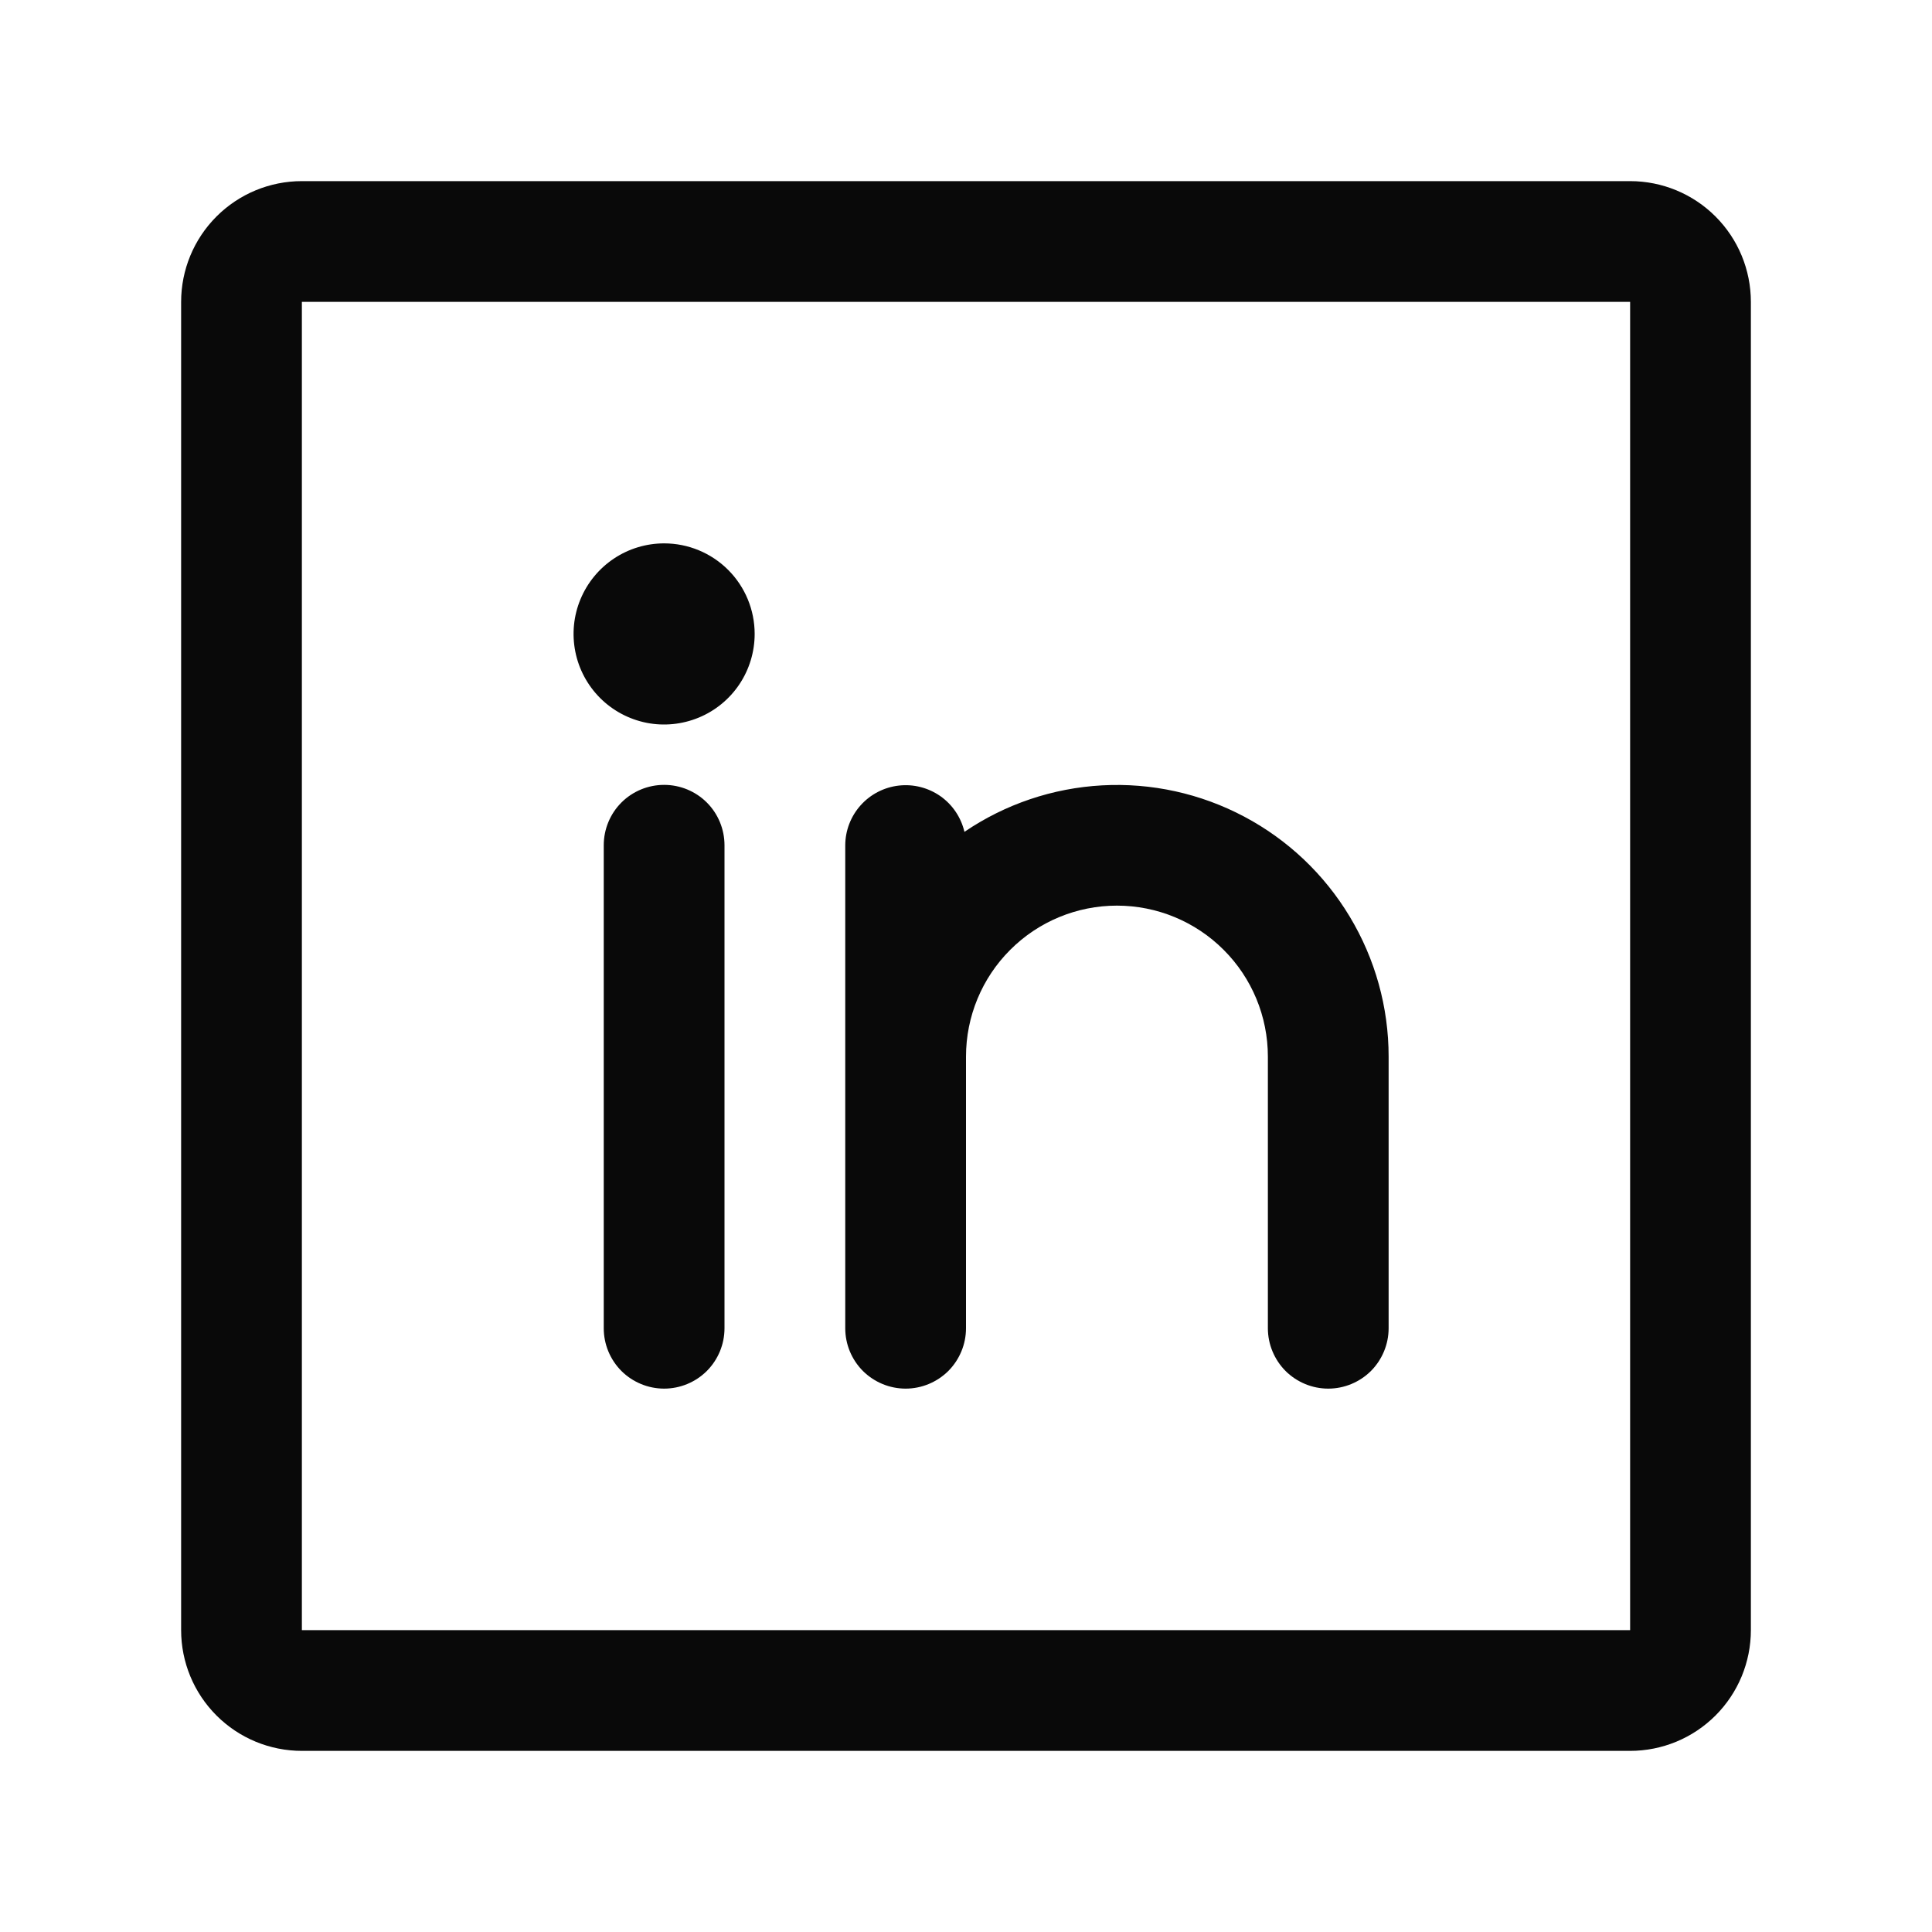
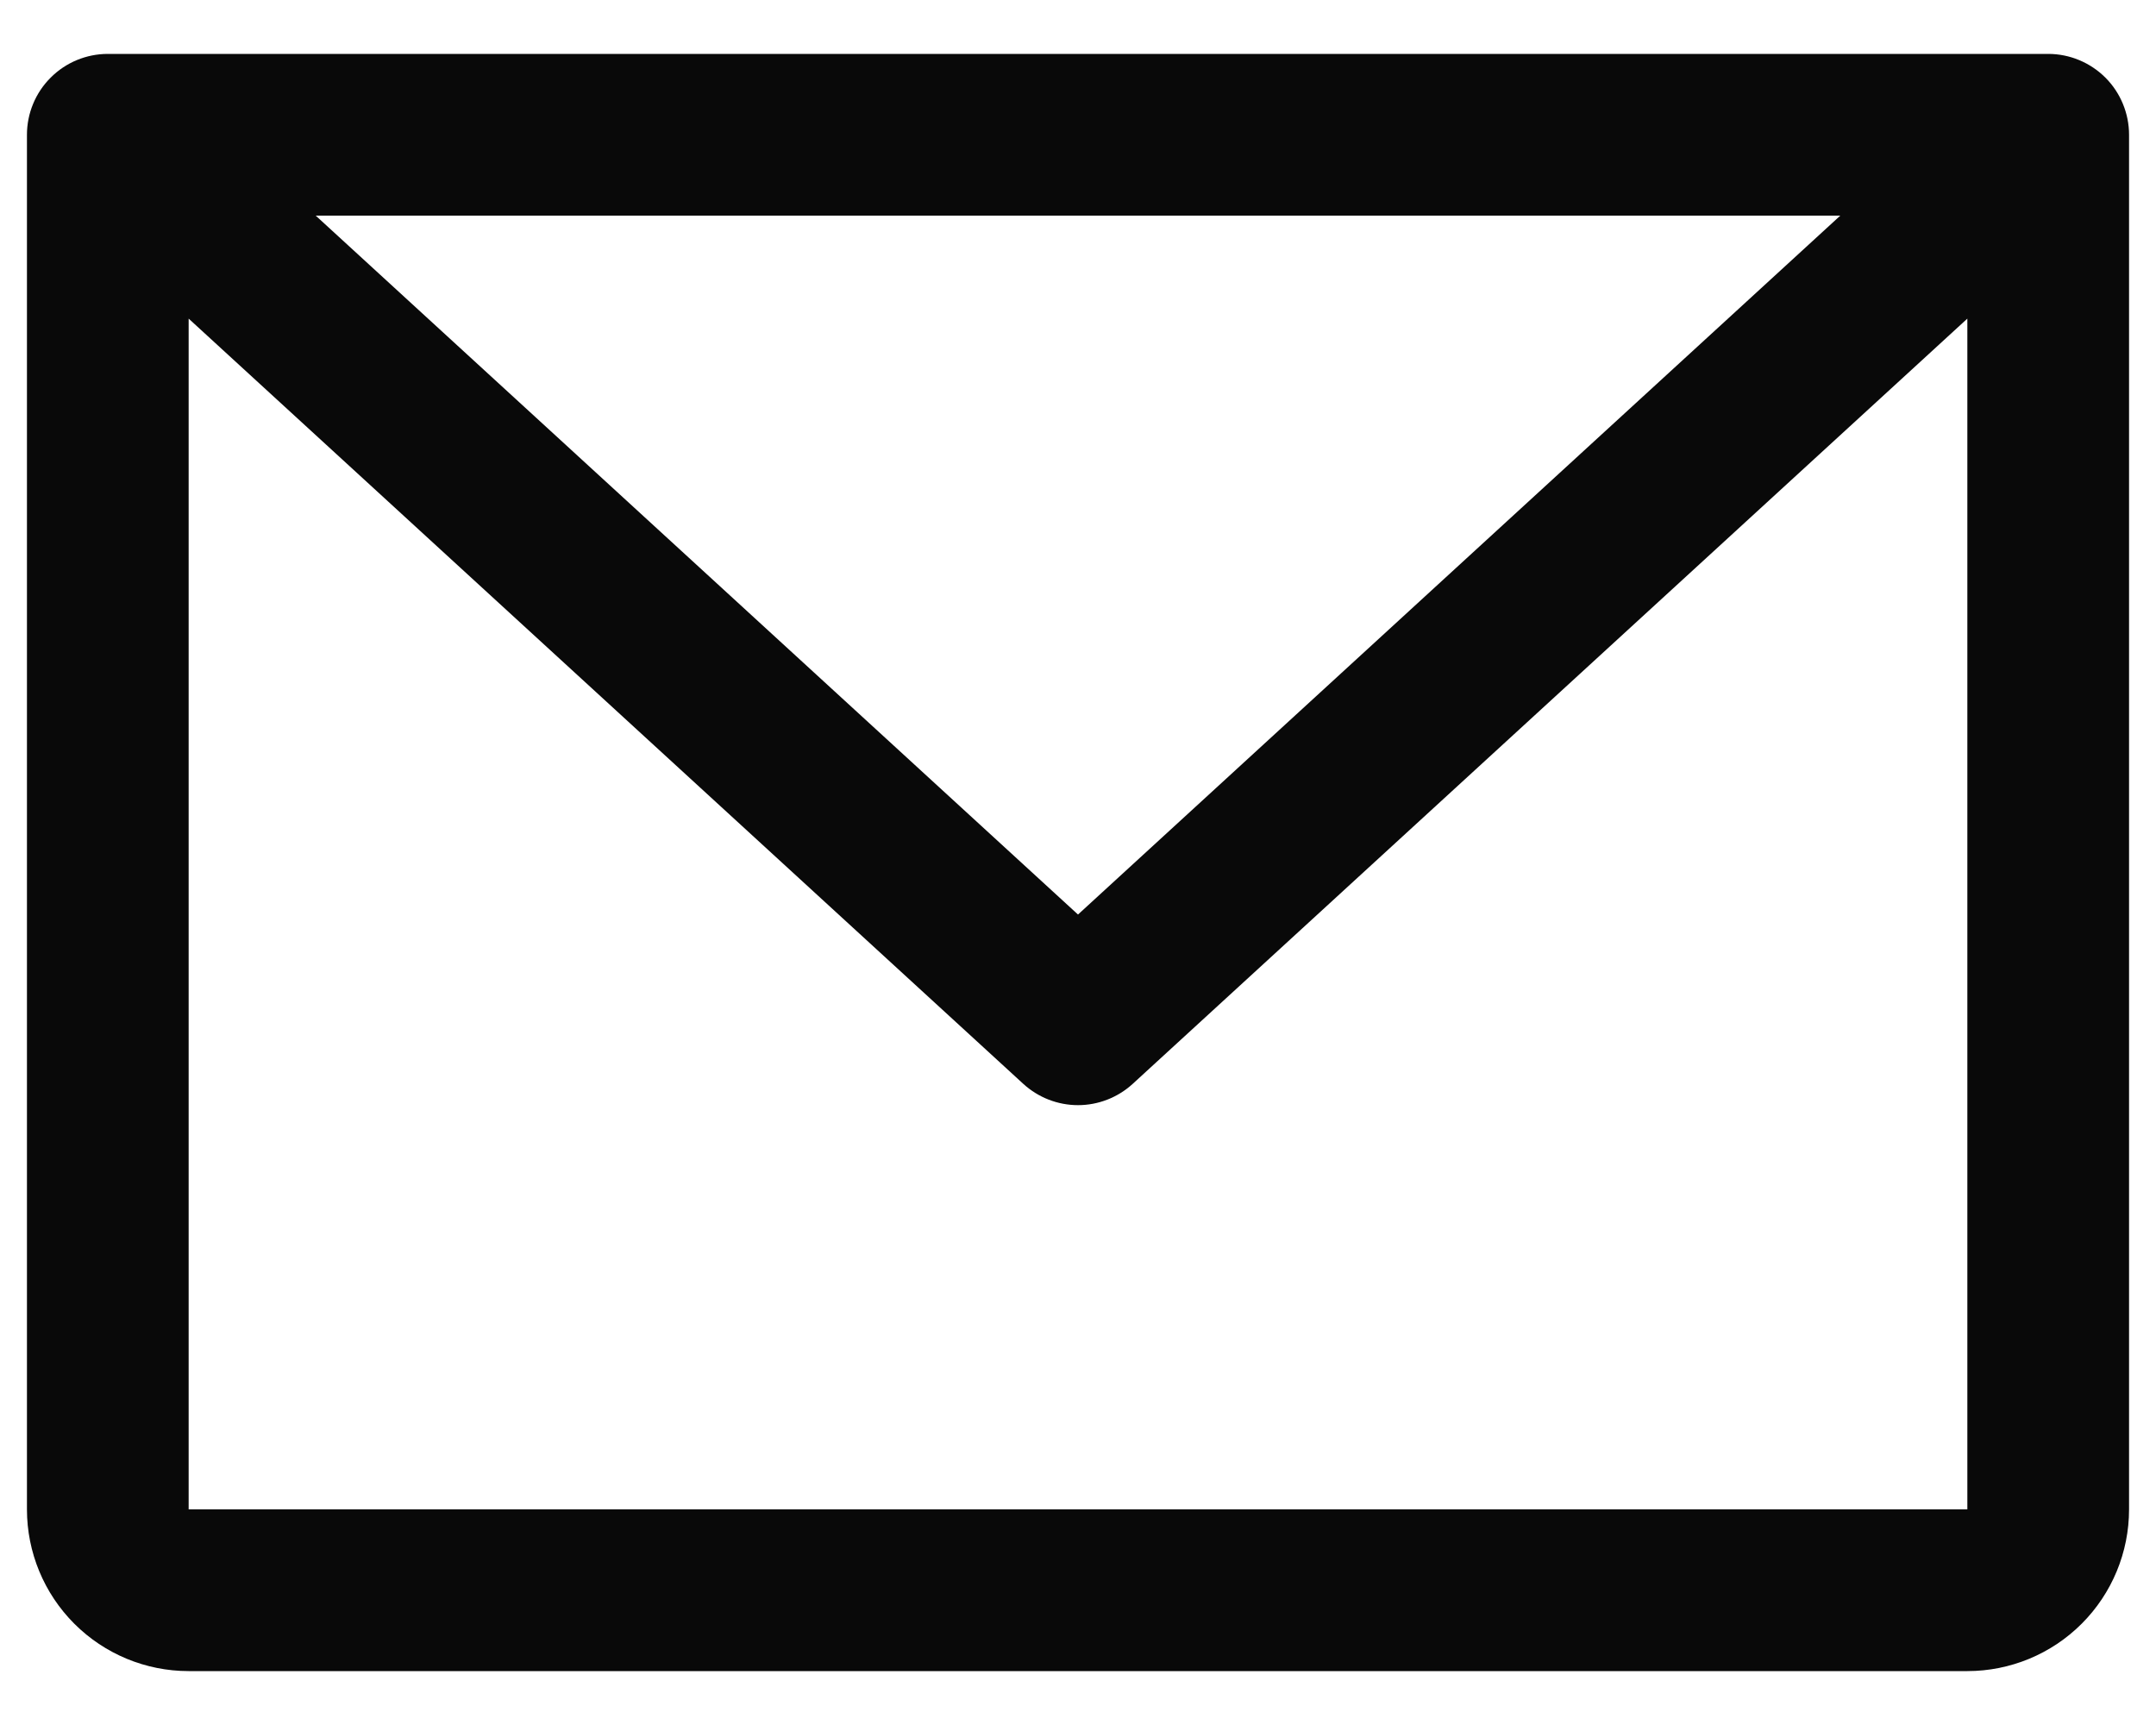
- <svg xmlns="http://www.w3.org/2000/svg" width="36" height="36" viewBox="0 0 36 36" fill="none">
-   <path d="M30.375 3.375H5.625C5.028 3.375 4.456 3.612 4.034 4.034C3.612 4.456 3.375 5.028 3.375 5.625V30.375C3.375 30.972 3.612 31.544 4.034 31.966C4.456 32.388 5.028 32.625 5.625 32.625H30.375C30.972 32.625 31.544 32.388 31.966 31.966C32.388 31.544 32.625 30.972 32.625 30.375V5.625C32.625 5.028 32.388 4.456 31.966 4.034C31.544 3.612 30.972 3.375 30.375 3.375ZM30.375 30.375H5.625V5.625H30.375V30.375ZM13.5 15.75V24.75C13.5 25.048 13.382 25.334 13.171 25.546C12.96 25.756 12.673 25.875 12.375 25.875C12.077 25.875 11.79 25.756 11.579 25.546C11.368 25.334 11.25 25.048 11.25 24.75V15.75C11.25 15.452 11.368 15.165 11.579 14.954C11.79 14.743 12.077 14.625 12.375 14.625C12.673 14.625 12.96 14.743 13.171 14.954C13.382 15.165 13.5 15.452 13.5 15.75ZM25.875 19.688V24.75C25.875 25.048 25.756 25.334 25.546 25.546C25.334 25.756 25.048 25.875 24.75 25.875C24.452 25.875 24.166 25.756 23.954 25.546C23.744 25.334 23.625 25.048 23.625 24.75V19.688C23.625 18.942 23.329 18.226 22.801 17.699C22.274 17.171 21.558 16.875 20.812 16.875C20.067 16.875 19.351 17.171 18.824 17.699C18.296 18.226 18 18.942 18 19.688V24.75C18 25.048 17.881 25.334 17.671 25.546C17.459 25.756 17.173 25.875 16.875 25.875C16.577 25.875 16.291 25.756 16.079 25.546C15.868 25.334 15.75 25.048 15.75 24.75V15.75C15.751 15.474 15.854 15.209 16.038 15.004C16.222 14.799 16.475 14.669 16.749 14.638C17.023 14.607 17.298 14.678 17.524 14.836C17.749 14.995 17.908 15.231 17.971 15.5C18.732 14.983 19.619 14.684 20.537 14.634C21.455 14.584 22.37 14.785 23.183 15.216C23.995 15.646 24.675 16.29 25.149 17.078C25.624 17.866 25.875 18.768 25.875 19.688ZM14.062 11.812C14.062 12.146 13.963 12.473 13.778 12.75C13.593 13.027 13.329 13.244 13.021 13.371C12.712 13.499 12.373 13.533 12.046 13.468C11.718 13.402 11.418 13.242 11.182 13.006C10.946 12.77 10.785 12.469 10.72 12.142C10.655 11.814 10.688 11.475 10.816 11.167C10.944 10.858 11.16 10.595 11.438 10.409C11.715 10.224 12.041 10.125 12.375 10.125C12.823 10.125 13.252 10.303 13.568 10.619C13.885 10.936 14.062 11.365 14.062 11.812Z" fill="#090909" />
+ <svg xmlns="http://www.w3.org/2000/svg" width="30" height="24" viewBox="0 0 30 24" fill="none">
+   <path d="M28.5 0.75H1.5C1.202 0.75 0.915 0.869 0.705 1.08C0.494 1.29 0.375 1.577 0.375 1.875V21C0.375 21.597 0.612 22.169 1.034 22.591C1.456 23.013 2.028 23.25 2.625 23.25H27.375C27.972 23.25 28.544 23.013 28.966 22.591C29.388 22.169 29.625 21.597 29.625 21V1.875C29.625 1.577 29.506 1.29 29.296 1.08C29.084 0.869 28.798 0.75 28.5 0.75ZM25.607 3L15 12.724L4.393 3H25.607ZM27.375 21H2.625V4.433L14.239 15.08C14.447 15.27 14.718 15.376 15 15.376C15.282 15.376 15.553 15.27 15.761 15.08L27.375 4.433V21Z" fill="#090909" />
</svg>
